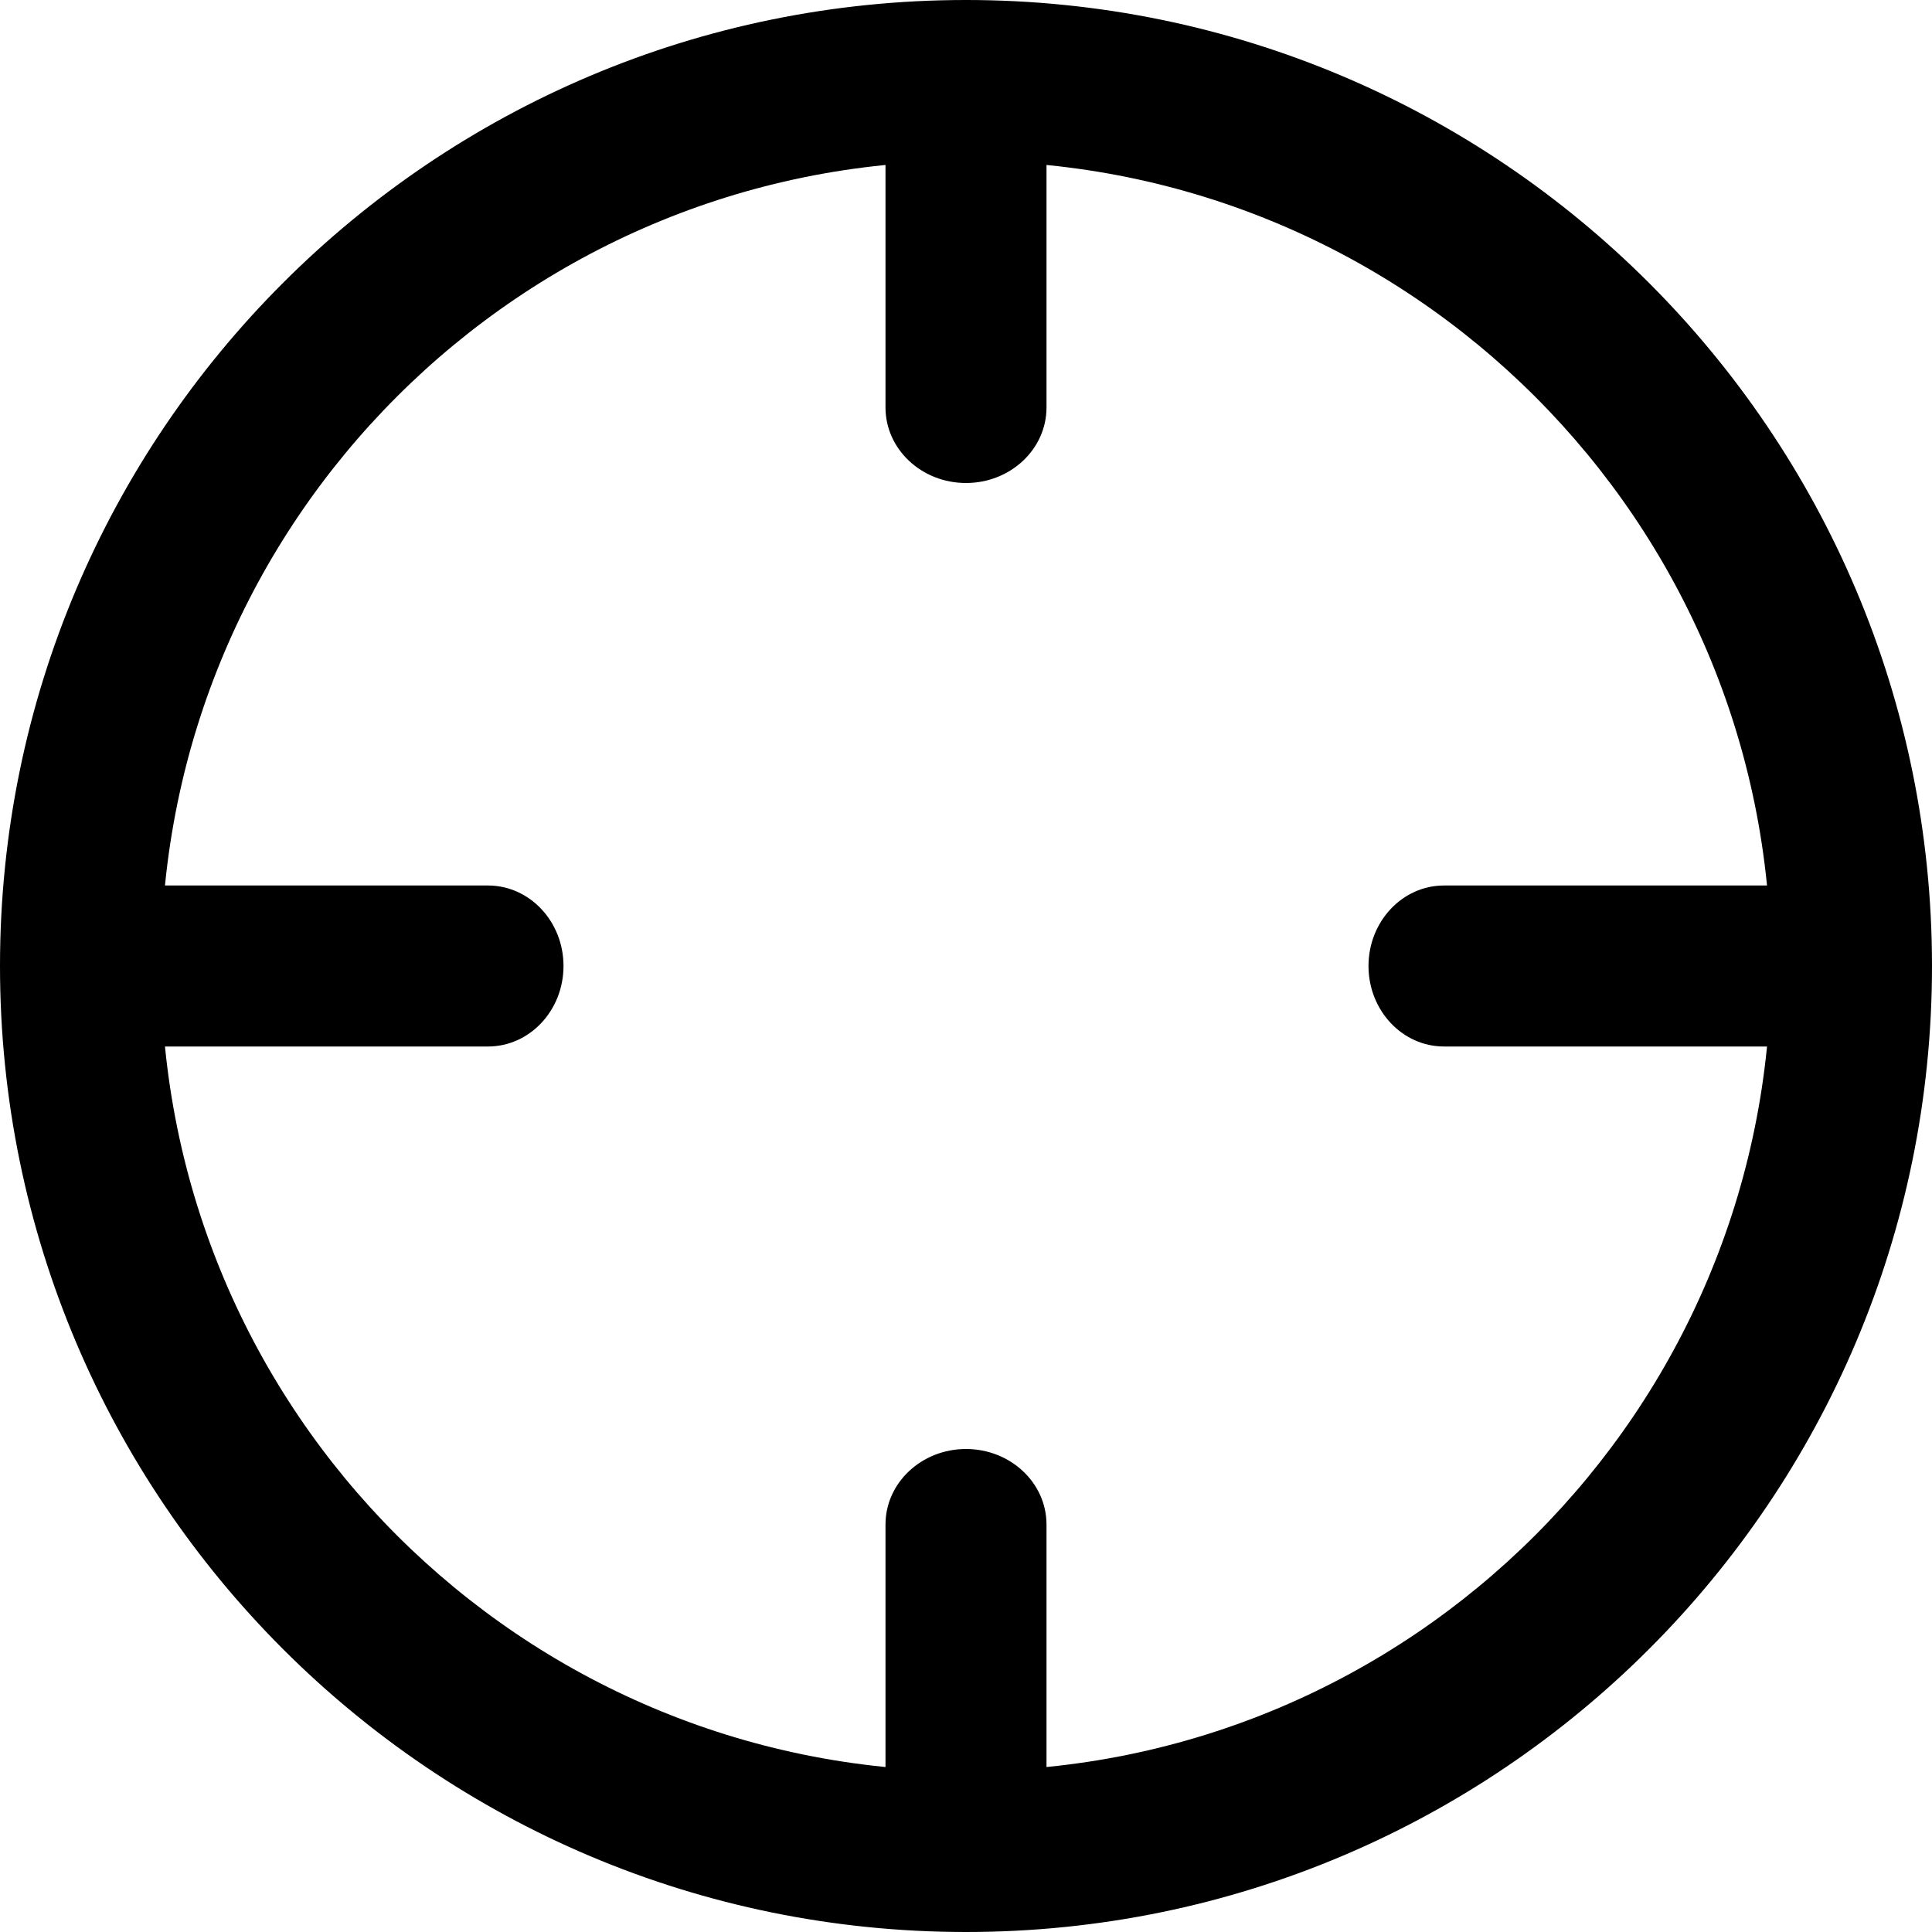
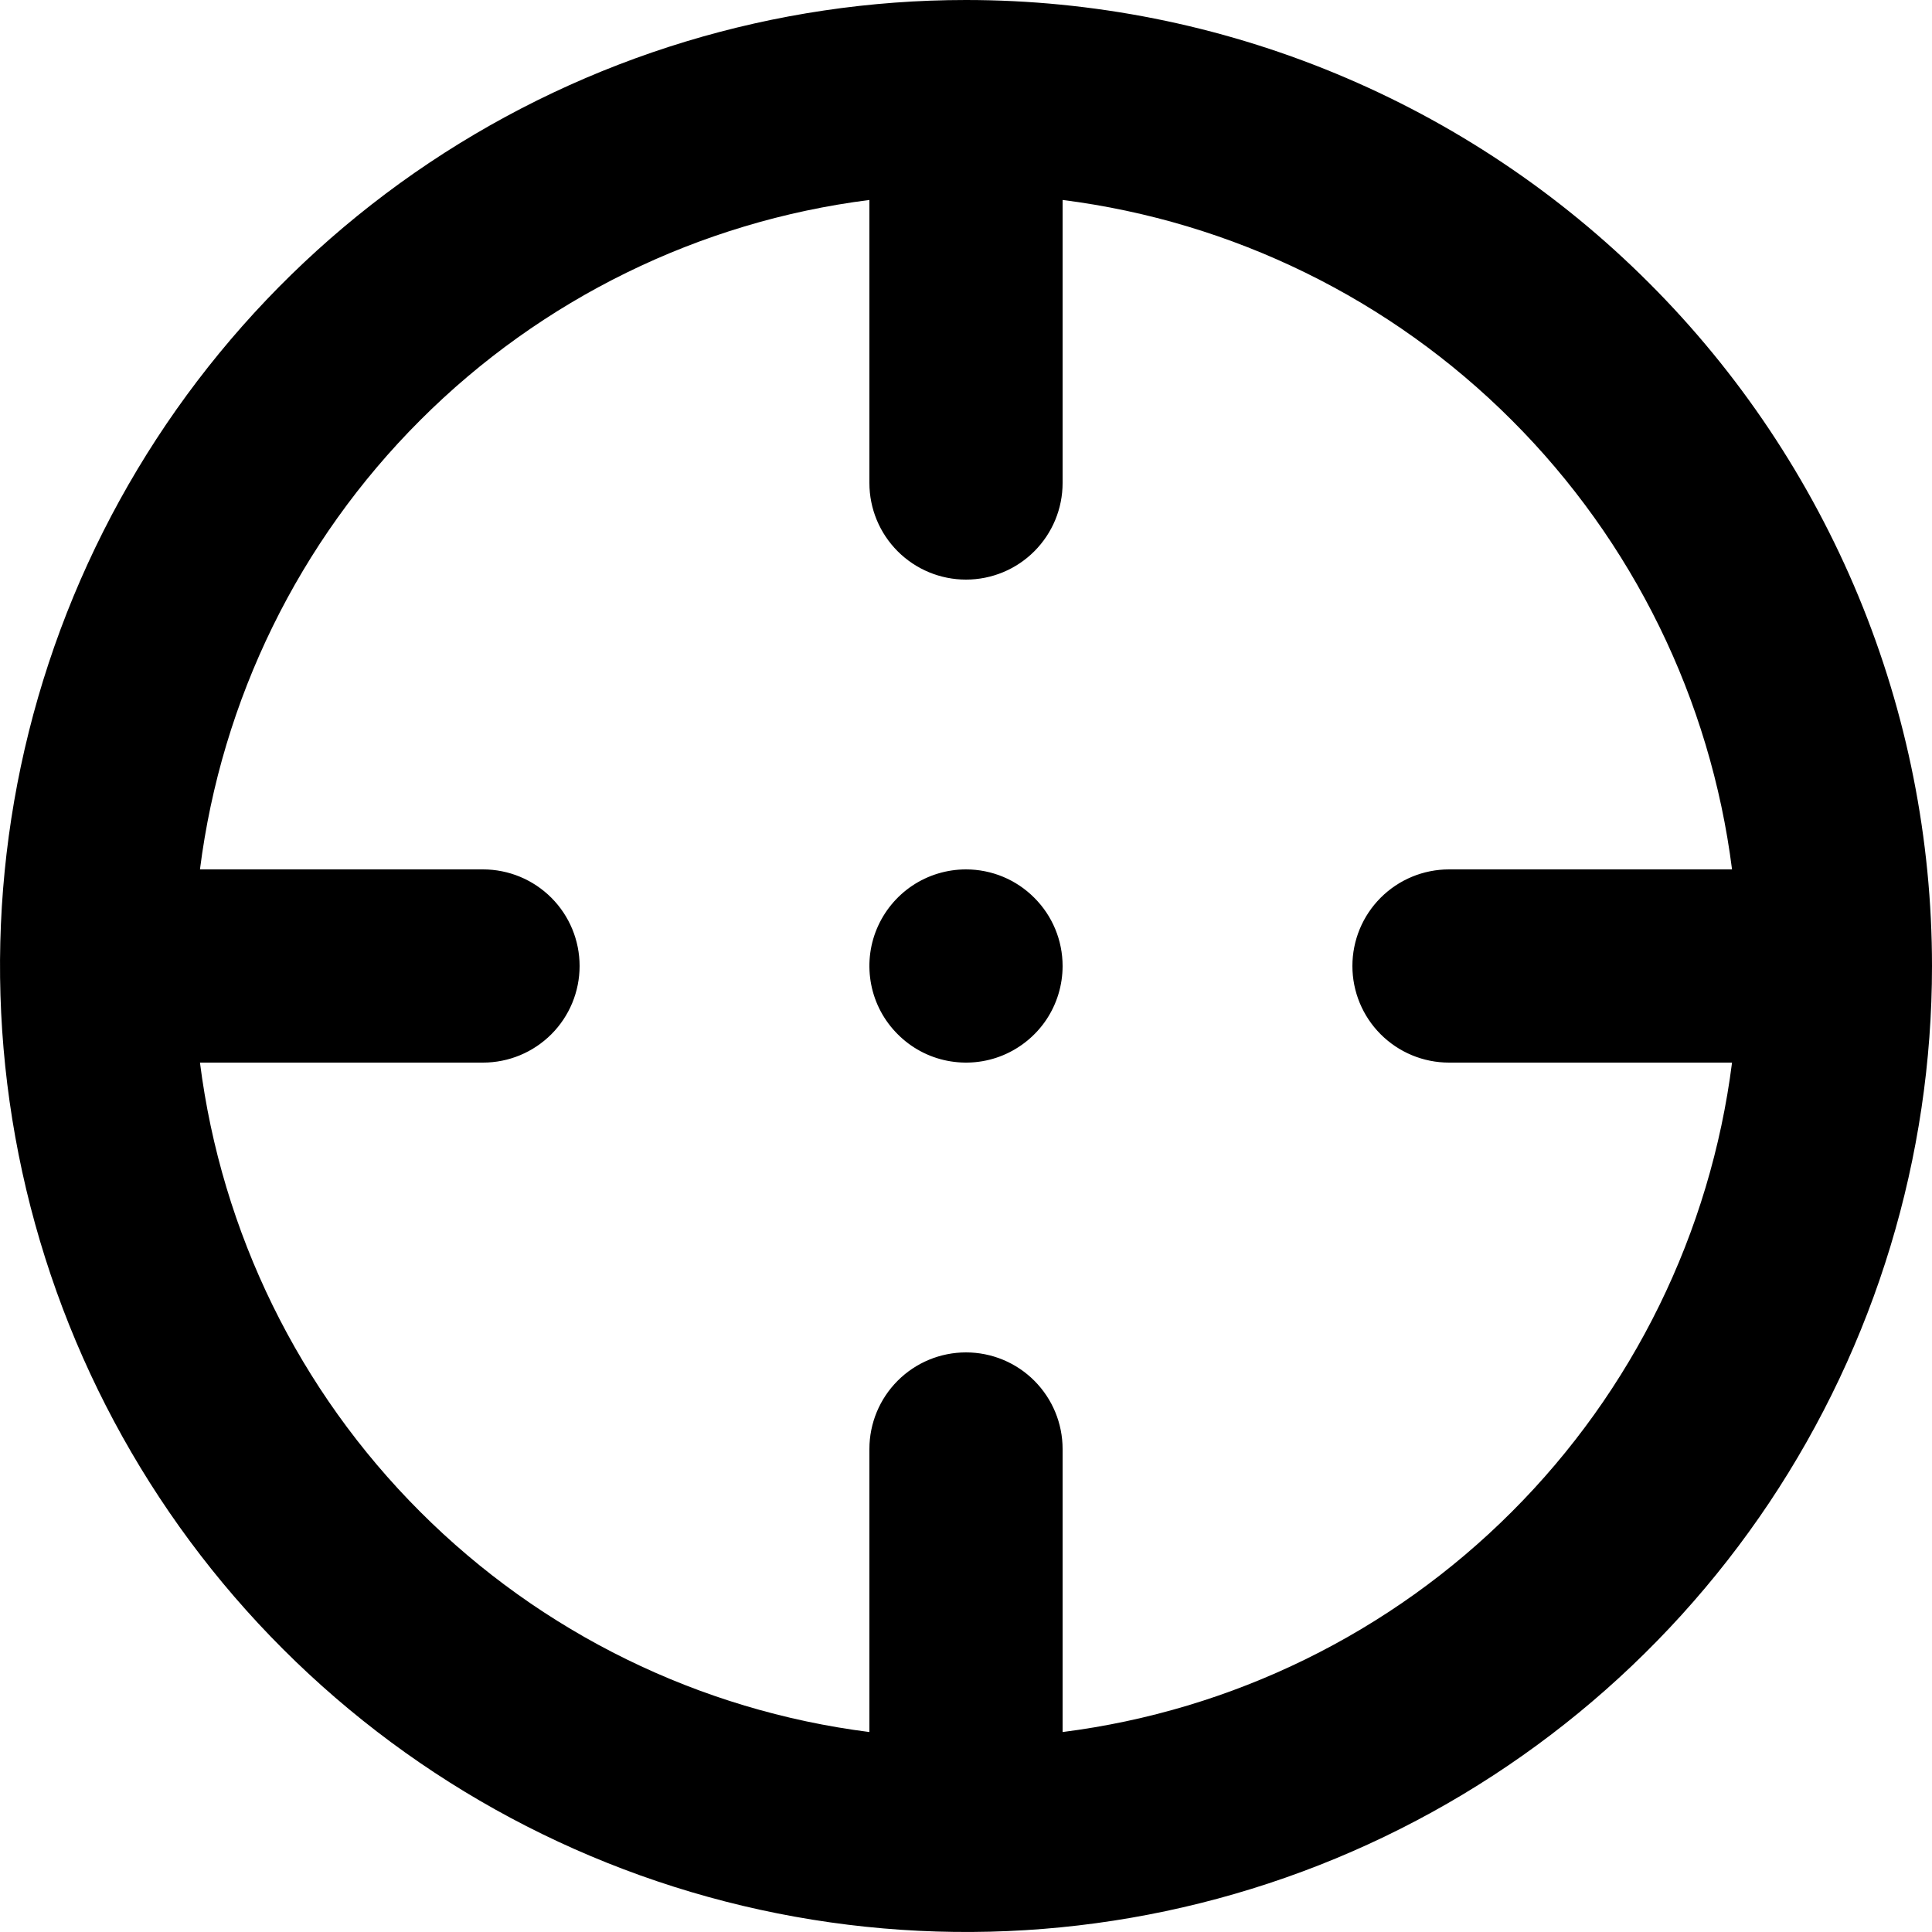
- <svg xmlns="http://www.w3.org/2000/svg" width="24px" height="24px" viewBox="0 0 24 24" version="1.1">
-   <defs />
-   <g id="Page-1" stroke="none" stroke-width="1" fill="none" fill-rule="evenodd">
-     <g id="Target24" fill="#000000" fill-rule="nonzero">
-       <path d="M13,5.062 C13,5.58 12.552,6 12,6 C11.448,6 11,5.58 11,5.062 L11,0.938 C11,0.42 11.448,0 12,0 C12.552,0 13,0.42 13,0.938 L13,5.062 Z M13,23.062 C13,23.58 12.552,24 12,24 C11.448,24 11,23.58 11,23.062 L11,18.938 C11,18.42 11.448,18 12,18 C12.552,18 13,18.42 13,18.938 L13,23.062 Z M6.062,11 C6.58,11 7,11.448 7,12 C7,12.552 6.58,13 6.062,13 L1.938,13 C1.42,13 1,12.552 1,12 C1,11.448 1.42,11 1.938,11 L6.062,11 Z M22.062,11 C22.58,11 23,11.448 23,12 C23,12.552 22.58,13 22.062,13 L17.938,13 C17.42,13 17,12.552 17,12 C17,11.448 17.42,11 17.938,11 L22.062,11 Z M12,24 C5.373,24 0,18.627 0,12 C0,5.373 5.373,0 12,0 C18.627,0 24,5.373 24,12 C24,18.627 18.627,24 12,24 Z M12,22 C17.523,22 22,17.523 22,12 C22,6.477 17.523,2 12,2 C6.477,2 2,6.477 2,12 C2,17.523 6.477,22 12,22 Z" />
-     </g>
-   </g>
+ <svg xmlns="http://www.w3.org/2000/svg" width="24" height="24" viewBox="0 0 24 24" fill="none">
+   <path d="M12 10.8C11.763 10.8 11.531 10.87 11.333 11.002C11.136 11.134 10.982 11.322 10.891 11.541C10.8 11.76 10.777 12.001 10.823 12.234C10.869 12.467 10.984 12.681 11.152 12.848C11.319 13.016 11.533 13.131 11.766 13.177C11.999 13.223 12.24 13.2 12.459 13.109C12.678 13.018 12.866 12.864 12.998 12.667C13.13 12.469 13.2 12.237 13.2 12C13.2 11.682 13.074 11.377 12.848 11.152C12.623 10.926 12.318 10.8 12 10.8ZM12 0C9.627 0 7.307 0.704 5.333 2.022C3.36 3.341 1.822 5.215 0.913 7.408C0.005 9.601 -0.232 12.013 0.231 14.341C0.694 16.669 1.836 18.807 3.515 20.485C5.193 22.163 7.331 23.306 9.659 23.769C11.987 24.232 14.399 23.995 16.592 23.087C18.785 22.178 20.659 20.64 21.978 18.667C23.296 16.693 24 14.373 24 12C24 10.424 23.69 8.864 23.087 7.408C22.483 5.952 21.6 4.629 20.485 3.515C19.371 2.4 18.048 1.516 16.592 0.913C15.136 0.31 13.576 0 12 0V0ZM13.2 21.516V18C13.2 17.682 13.074 17.377 12.848 17.151C12.623 16.926 12.318 16.8 12 16.8C11.682 16.8 11.377 16.926 11.152 17.151C10.926 17.377 10.8 17.682 10.8 18V21.516C8.688 21.248 6.725 20.286 5.22 18.78C3.714 17.275 2.752 15.312 2.484 13.2H6C6.318 13.2 6.623 13.074 6.849 12.848C7.074 12.623 7.2 12.318 7.2 12C7.2 11.682 7.074 11.377 6.849 11.152C6.623 10.926 6.318 10.8 6 10.8H2.484C2.752 8.688 3.714 6.725 5.22 5.22C6.725 3.714 8.688 2.752 10.8 2.484V6C10.8 6.318 10.926 6.623 11.152 6.849C11.377 7.074 11.682 7.2 12 7.2C12.318 7.2 12.623 7.074 12.848 6.849C13.074 6.623 13.2 6.318 13.2 6V2.484C15.312 2.752 17.275 3.714 18.78 5.22C20.286 6.725 21.248 8.688 21.516 10.8H18C17.682 10.8 17.377 10.926 17.151 11.152C16.926 11.377 16.8 11.682 16.8 12C16.8 12.318 16.926 12.623 17.151 12.848C17.377 13.074 17.682 13.2 18 13.2H21.516C21.248 15.312 20.286 17.275 18.78 18.78C17.275 20.286 15.312 21.248 13.2 21.516Z" fill="currentColor" />
</svg>
